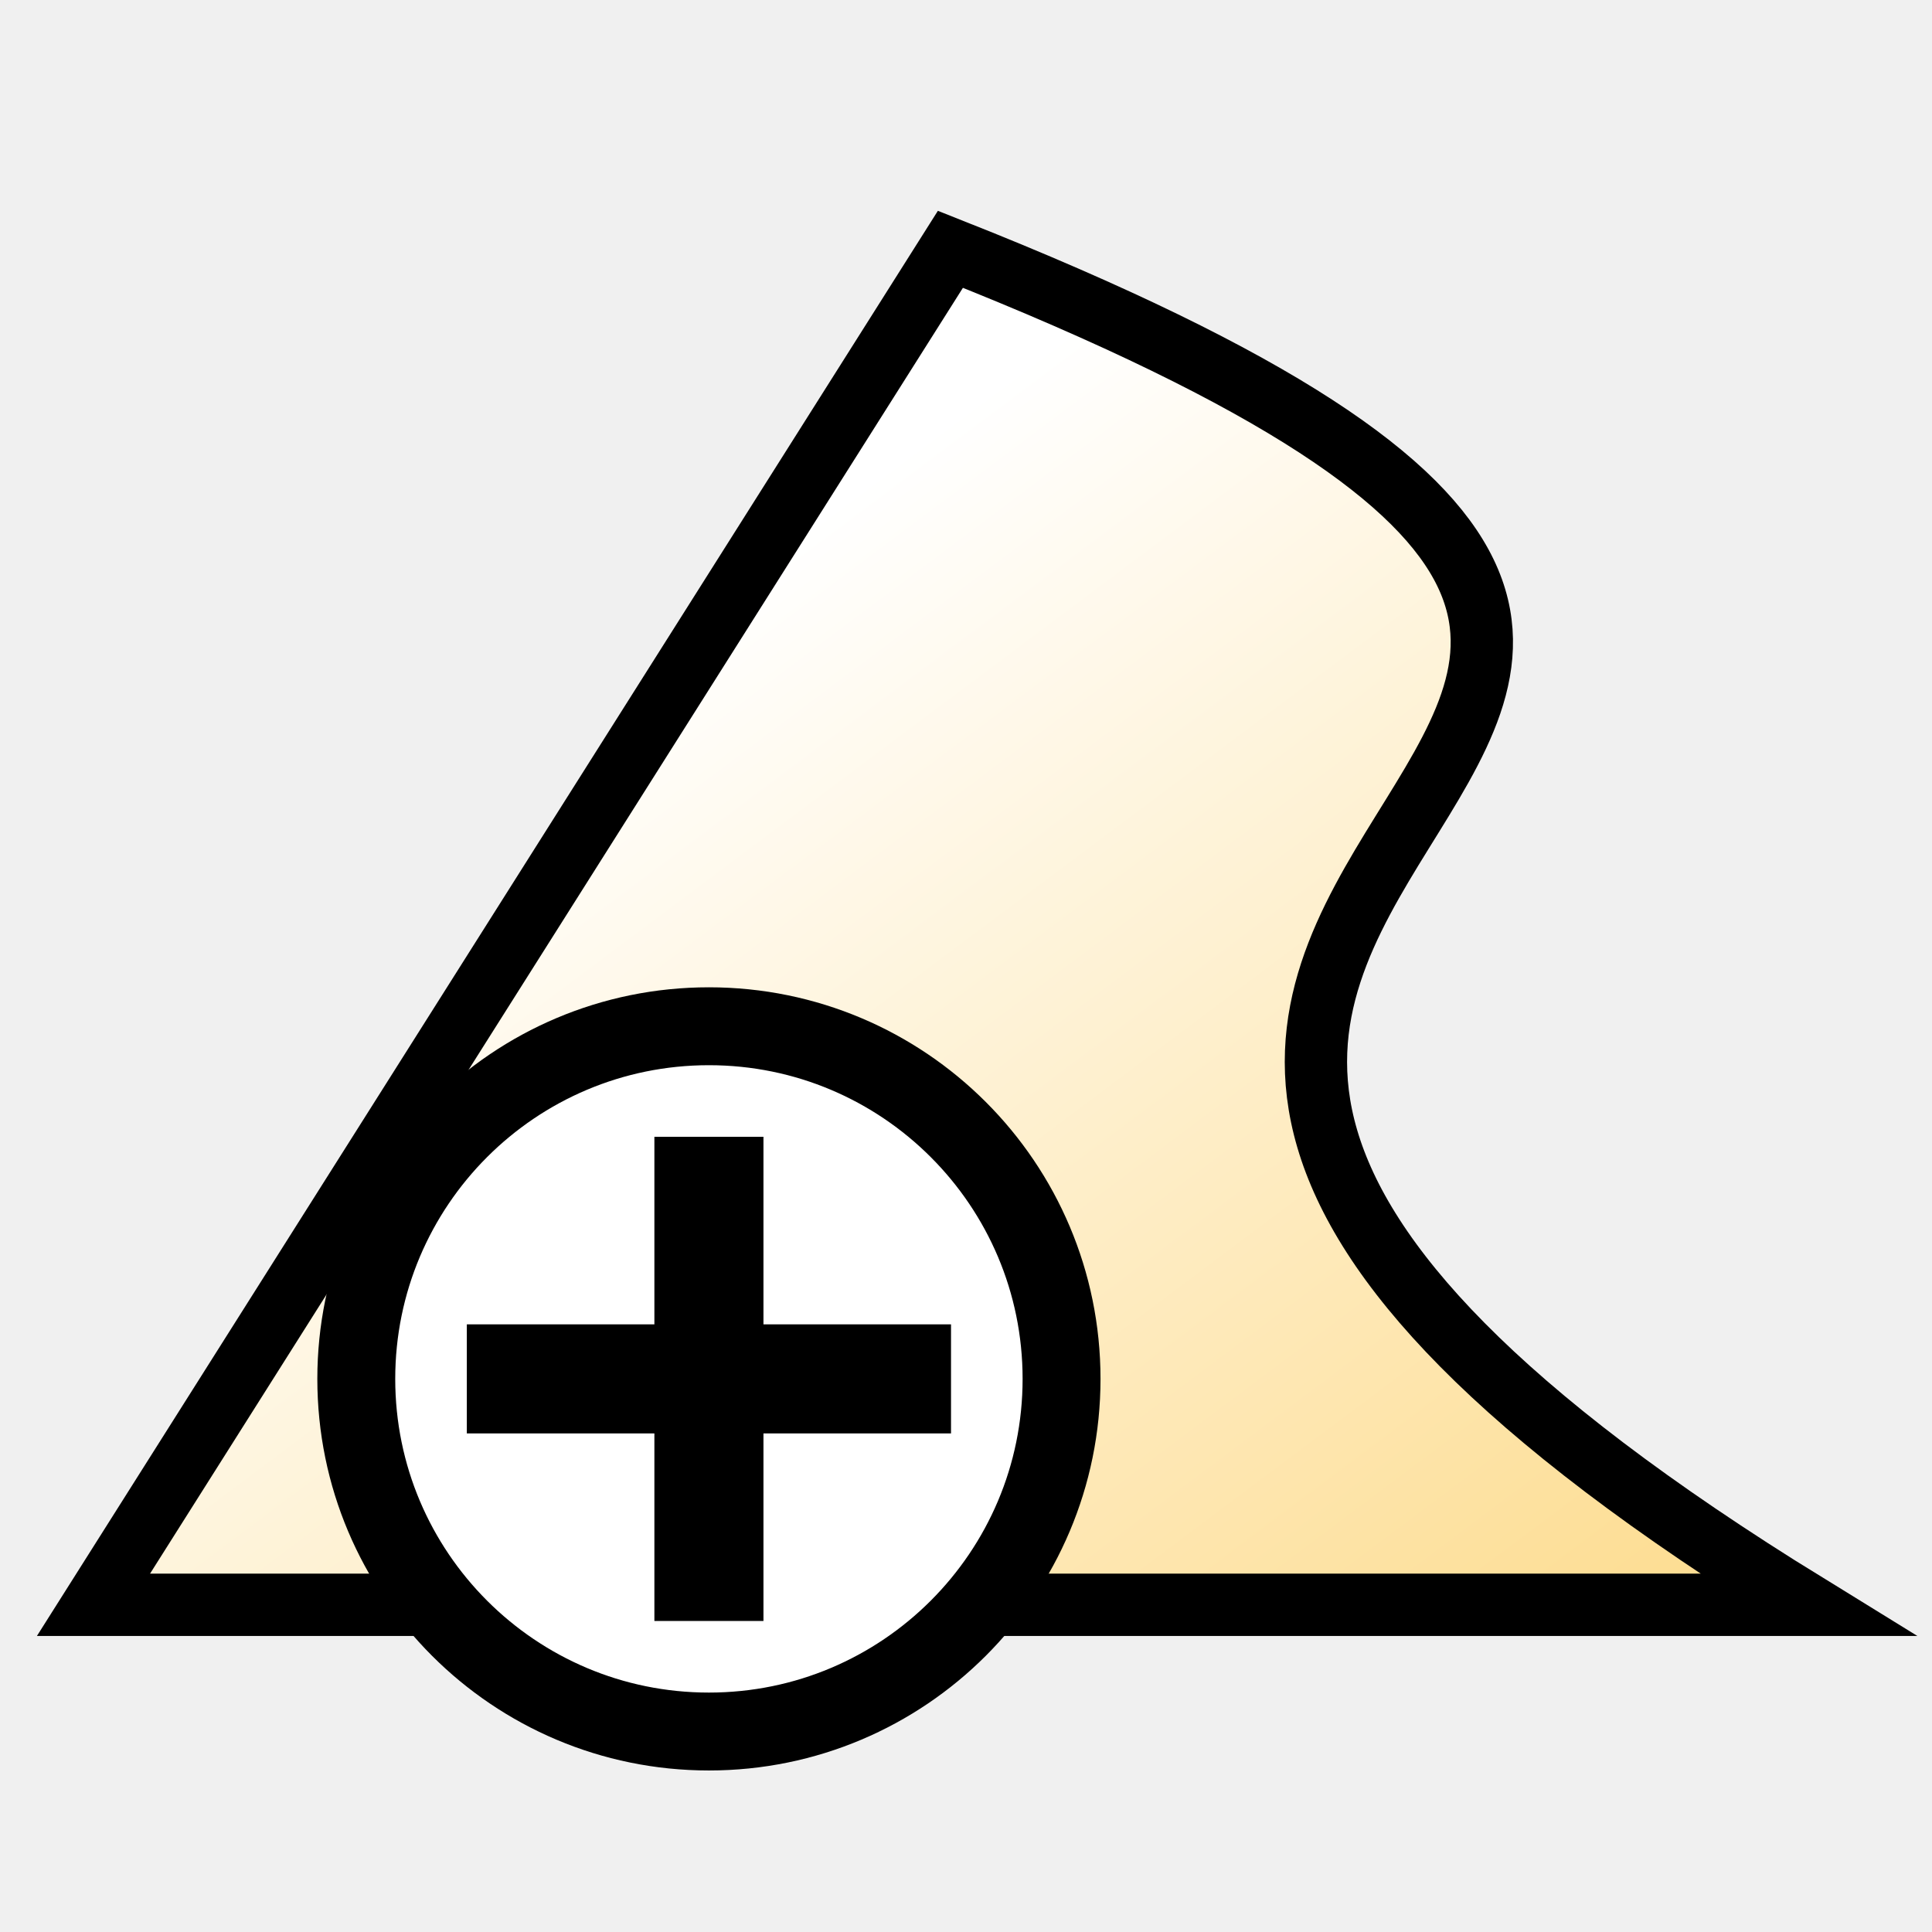
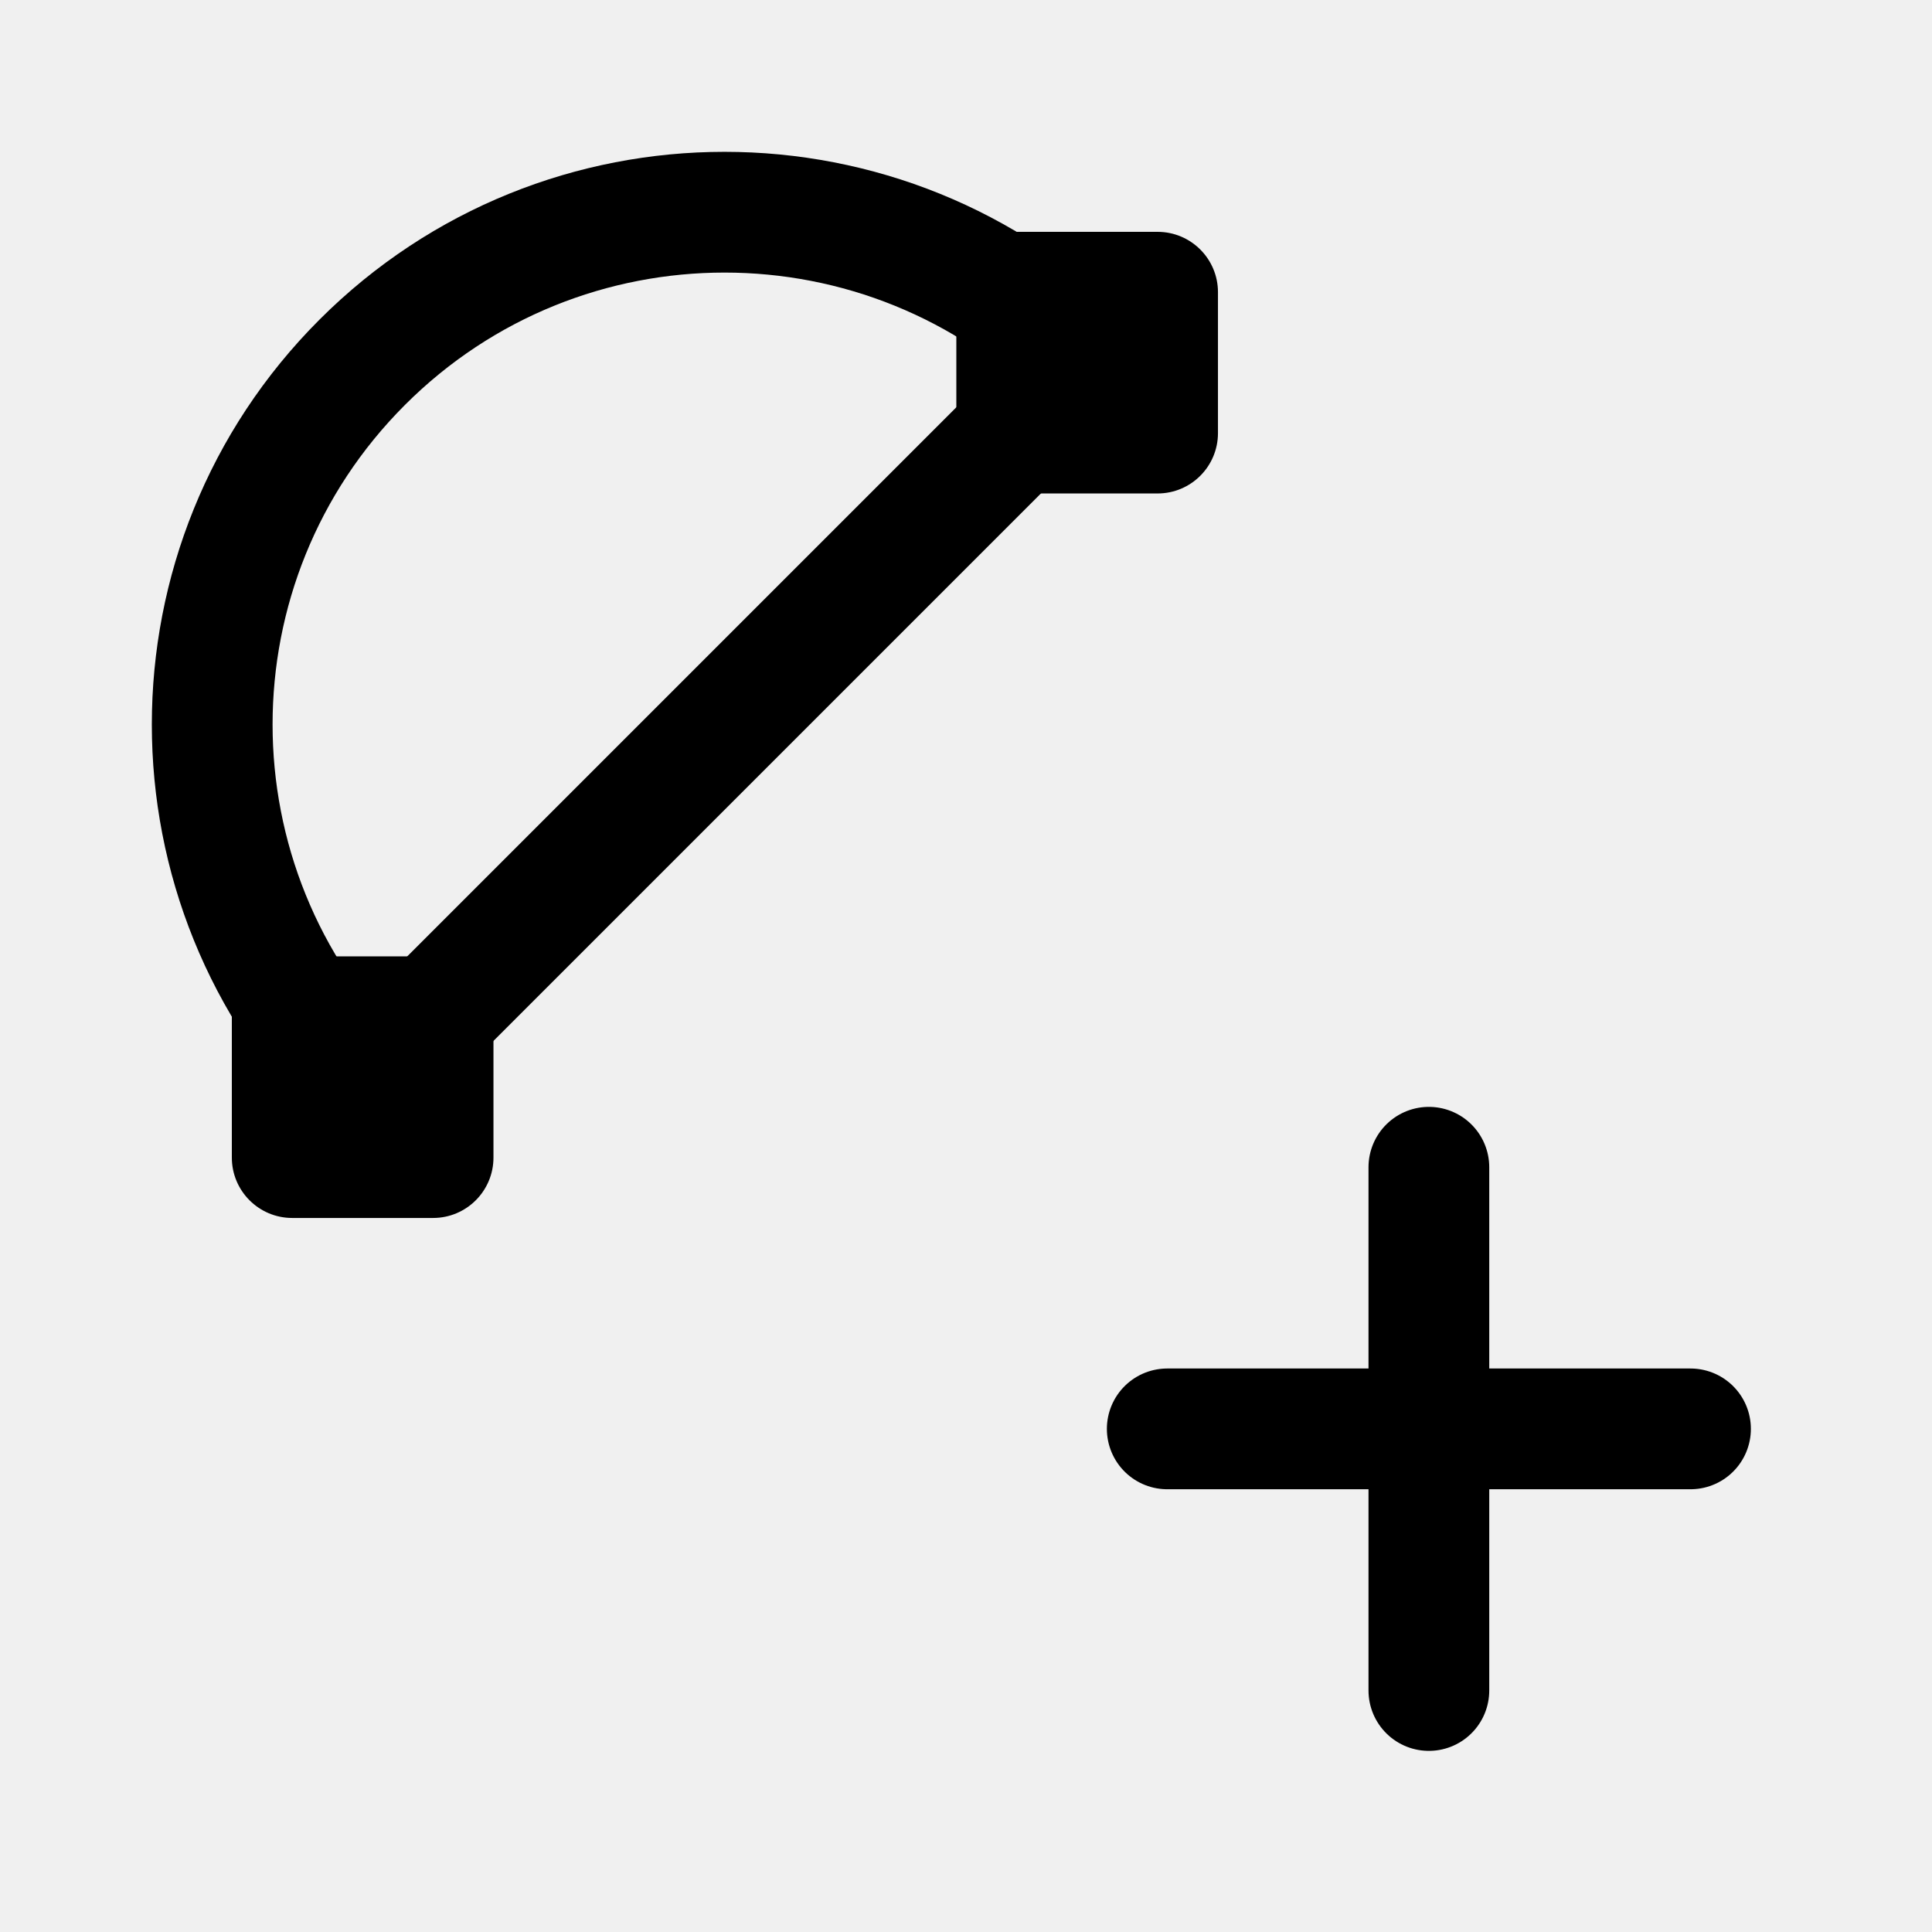
- <svg xmlns="http://www.w3.org/2000/svg" viewBox="0 0 124 124">
-   <defs>
-     <linearGradient id="svg_4" x1="0.336" y1="0.281" x2="1" y2="1">
-       <stop offset="0" stop-color="#ffffff" stop-opacity="1" />
-       <stop offset="1" stop-color="#fddb8c" stop-opacity="1" />
-     </linearGradient>
-   </defs>
-   <g>
-     <path d="m6,103l55,-87c85,33.64 -26,37.12 55,87l-110,0z" id="svg_1" fill="url(#svg_4)" stroke="#000000" stroke-width="4" stroke-dasharray="null" />
-     <g id="svg_7">
-       <circle stroke-dasharray="null" stroke-width="5" stroke="#000000" fill="#ffffff" id="svg_6" r="22.633" cy="88.5" cx="45.5" />
-       <line stroke-dasharray="null" stroke-width="7" stroke="#000000" id="svg_2" y2="104.038" x2="45.5" y1="72.962" x1="45.5" />
-       <line stroke-dasharray="null" stroke-width="7" stroke="#000000" id="svg_3" y2="88.5" x2="61.038" y1="88.5" x1="29.962" />
-     </g>
-   </g>
+ <svg xmlns="http://www.w3.org/2000/svg" viewBox="0 0 24 24" width="24" height="24" fill="none" stroke="currentColor" stroke-width="1.5" stroke-linecap="round" stroke-linejoin="round">
+   <path d="M4.5 13.5A6.36 6.36 0 0 1 13.5 4.5ZM4.5 13.5 13.5 4.5" />
+   <rect x="2.88" y="11.88" width="3.25" height="3.25" rx="0.75" fill="currentColor" stroke="none" />
+   <rect x="11.88" y="2.88" width="3.25" height="3.25" rx="0.75" fill="currentColor" stroke="none" />
+   <path d="M17.75 14.5v6.5M14.5 17.75h6.5" />
</svg>
